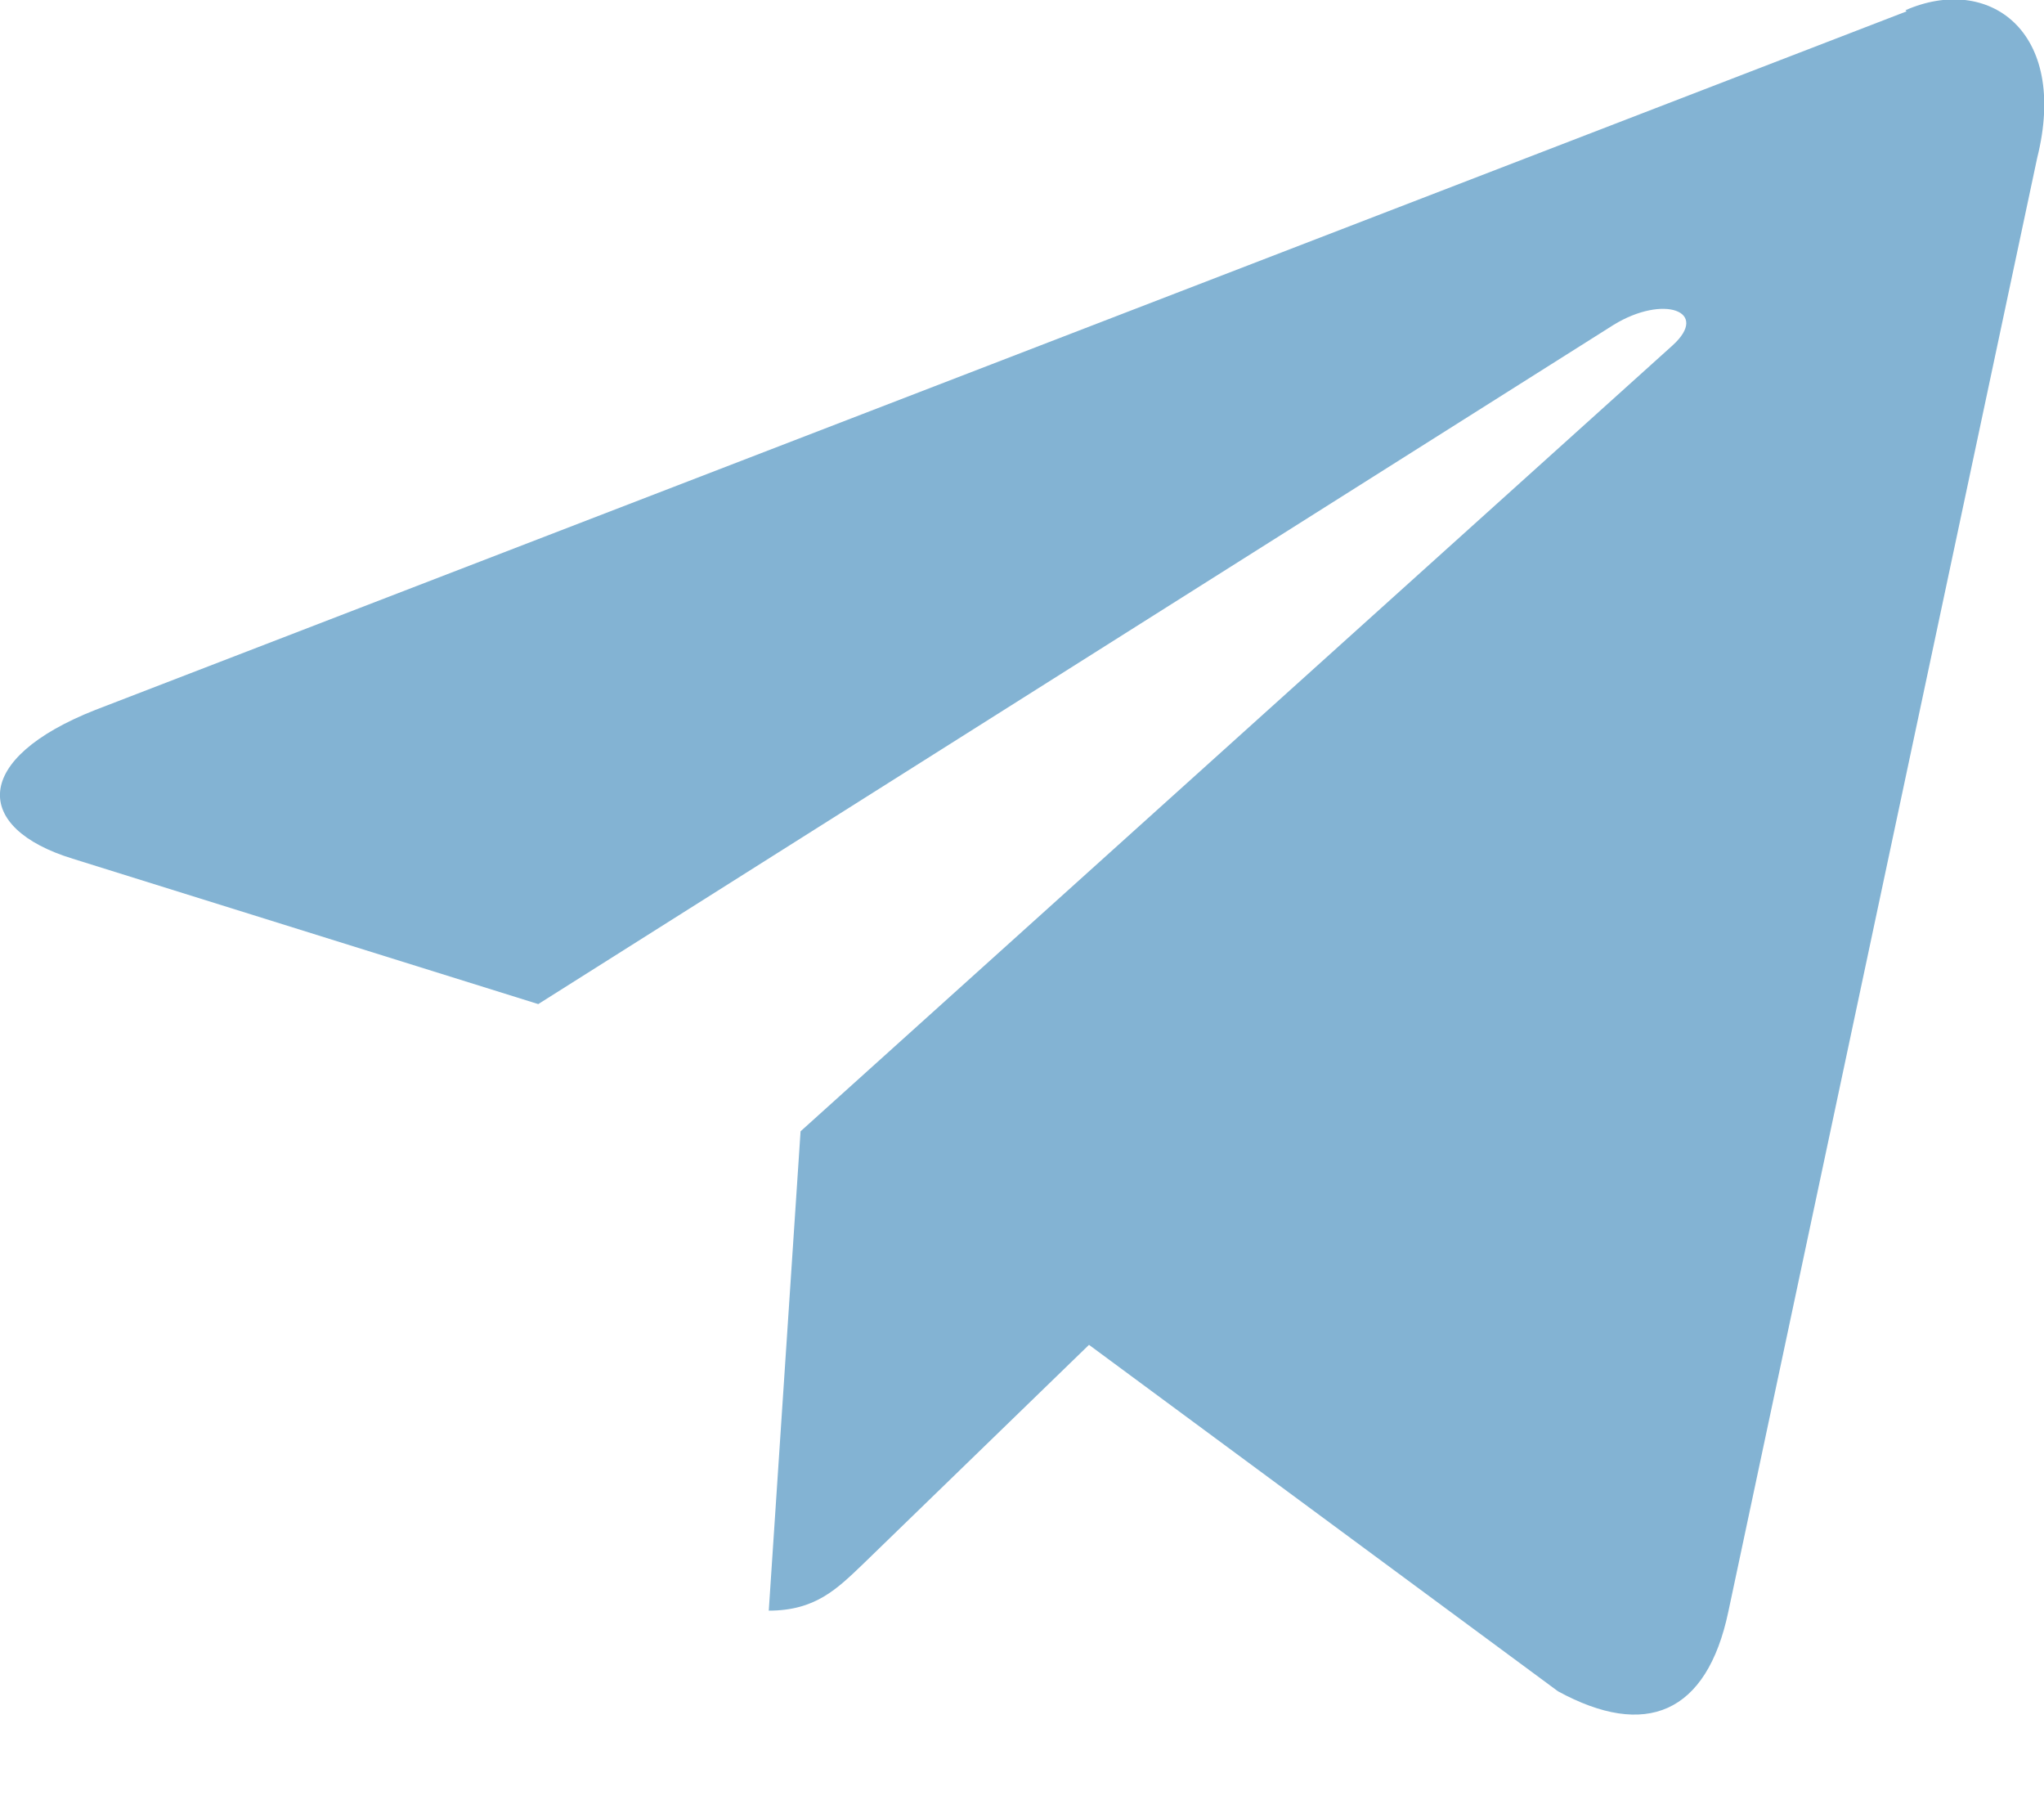
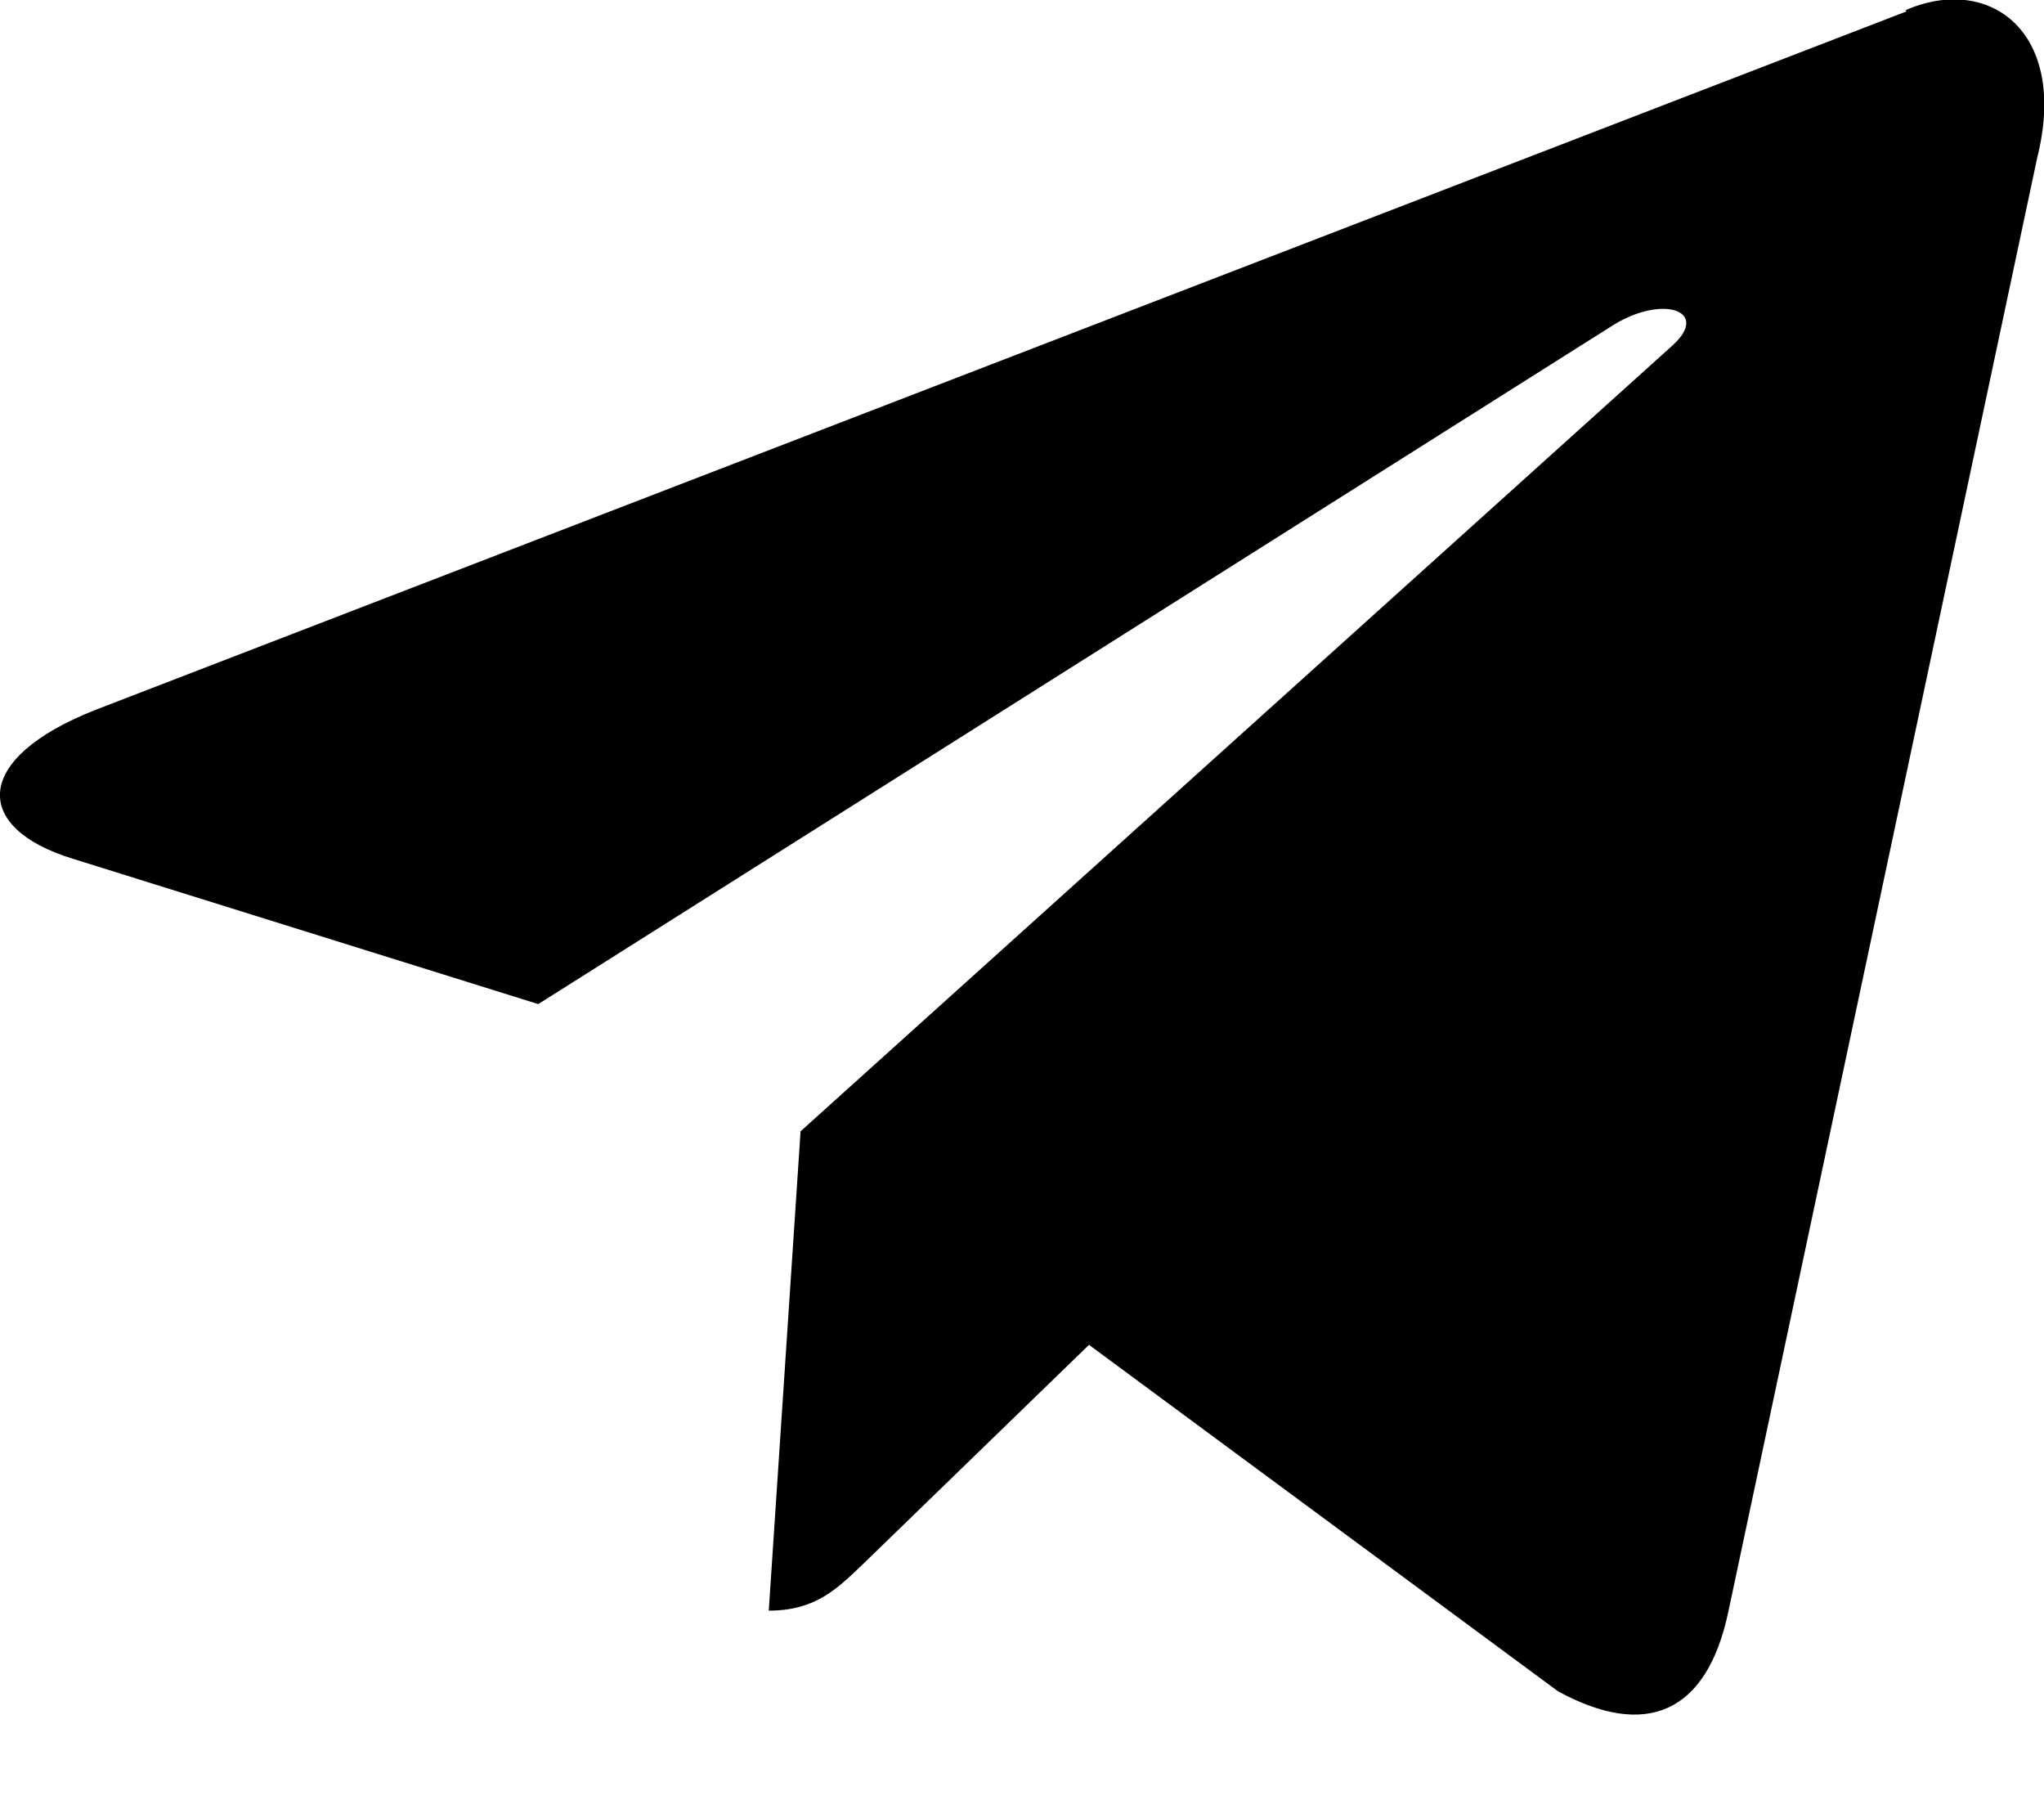
- <svg xmlns="http://www.w3.org/2000/svg" width="18" height="16" fill="none">
-   <path fill="#83B3D3" d="M16.79.1.84 6.25c-1.09.43-1.08 1.04-.2 1.31l4.1 1.28 9.47-5.98c.44-.27.85-.12.52.18L7.05 9.96l-.28 4.22c.41 0 .6-.19.83-.41l1.99-1.93 4.13 3.05c.77.42 1.31.2 1.5-.7l2.72-12.8c.28-1.12-.43-1.62-1.16-1.3Z" />
+ <svg xmlns="http://www.w3.org/2000/svg" width="18" height="16" fill="#000">
+   <path fill="#000" d="M16.79.1.84 6.25c-1.09.43-1.08 1.04-.2 1.31l4.1 1.28 9.47-5.98c.44-.27.85-.12.52.18L7.05 9.96l-.28 4.22c.41 0 .6-.19.83-.41l1.99-1.93 4.13 3.05c.77.42 1.31.2 1.5-.7l2.72-12.8c.28-1.12-.43-1.62-1.16-1.3Z" />
</svg>
